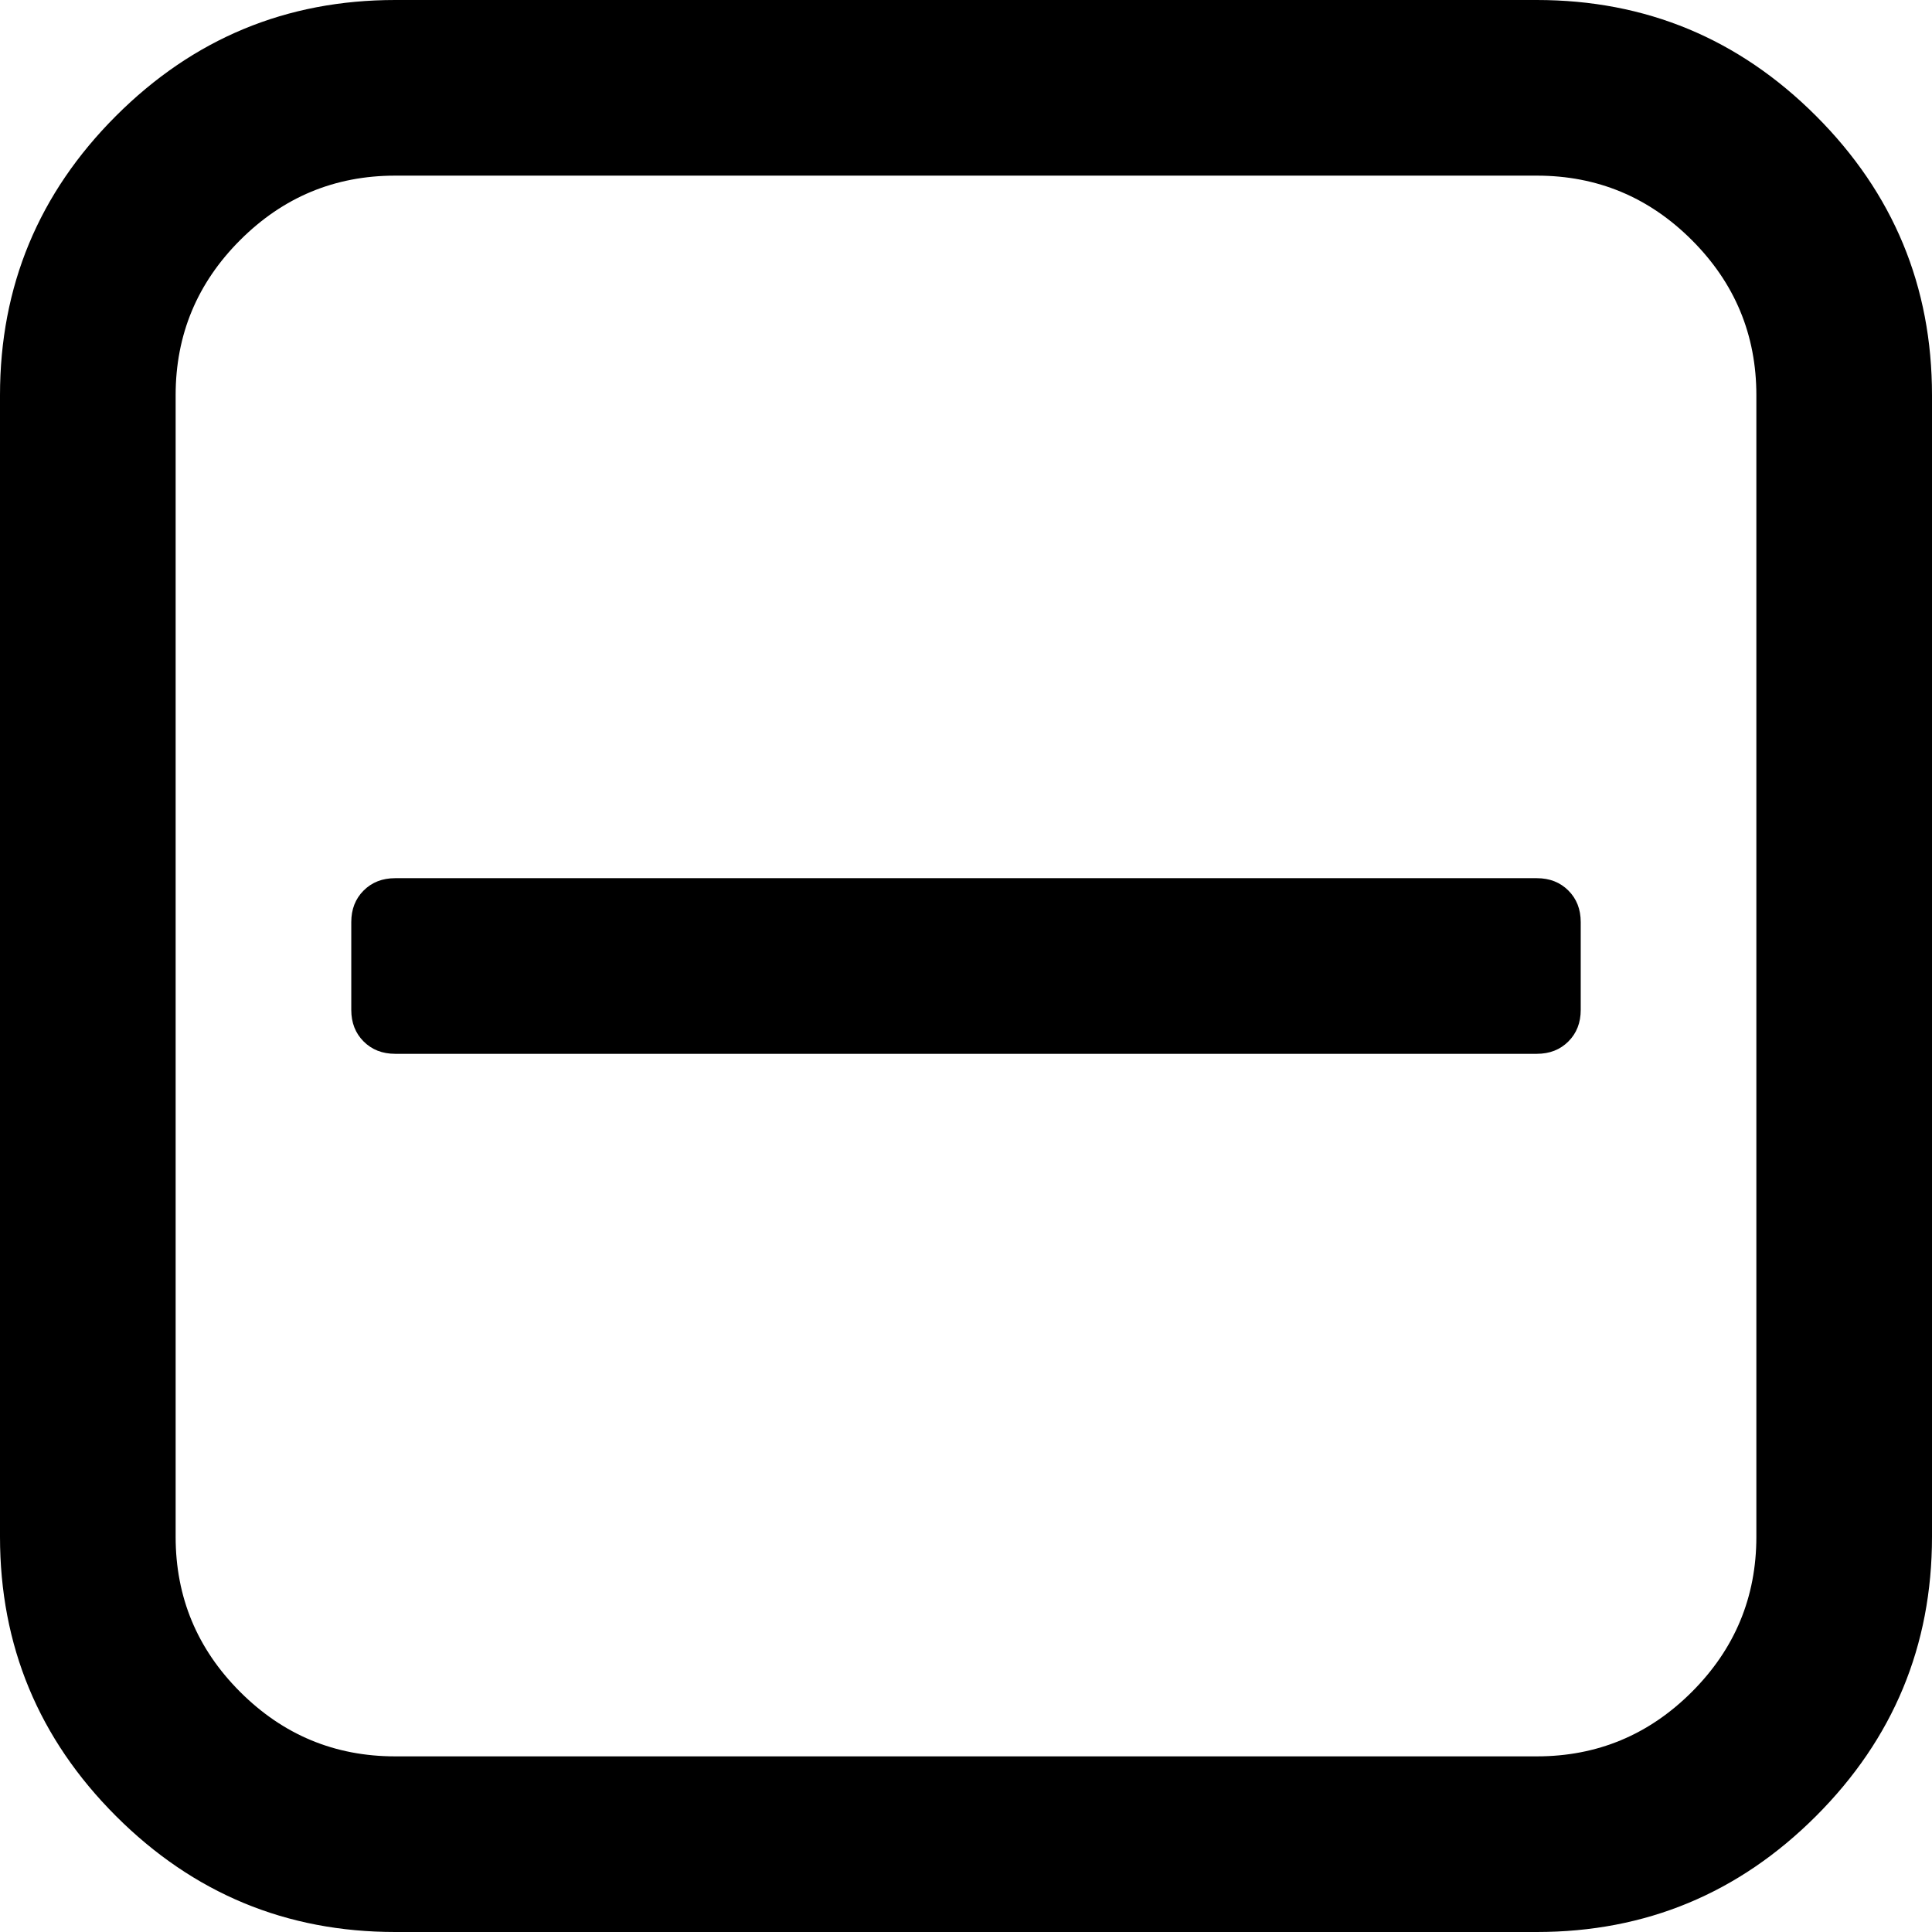
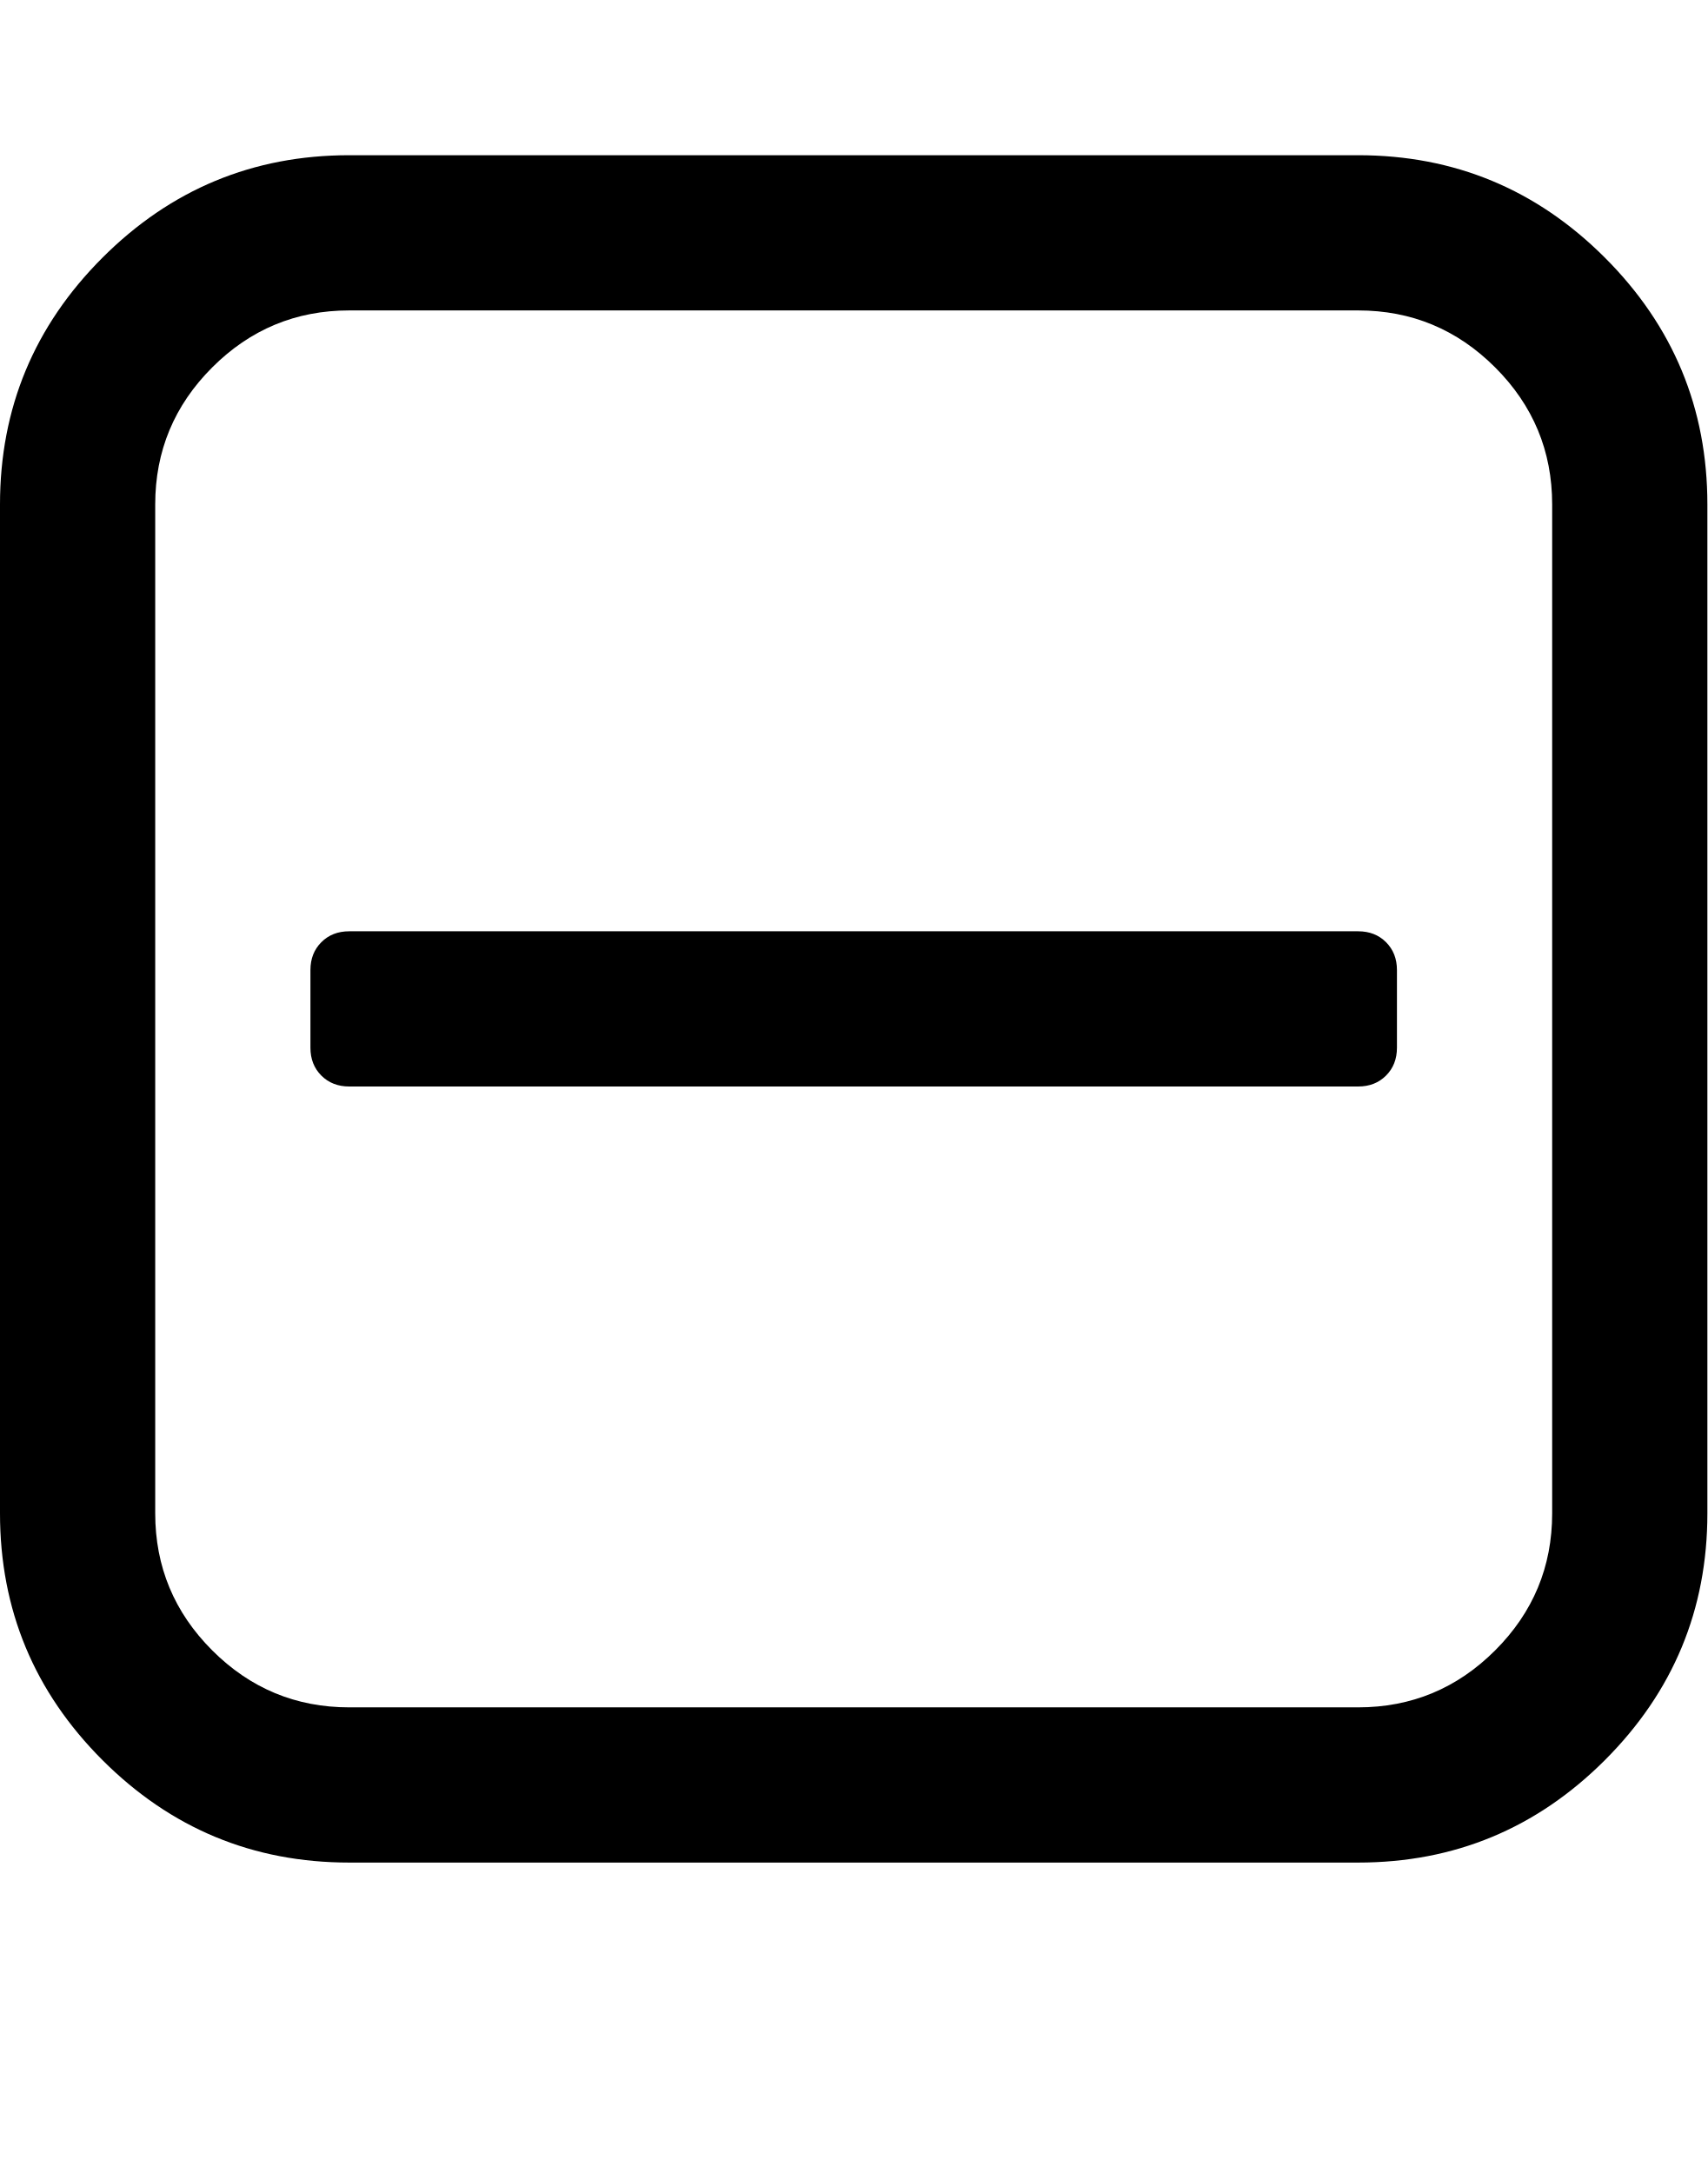
- <svg xmlns="http://www.w3.org/2000/svg" class="inline-svg--fa" data-icon="minus-square-o" viewBox="192 128 1408 1408">
-   <path fill="currentColor" d="M1344 800v64q0 14-9 23t-23 9H480q-14 0-23-9t-9-23v-64q0-14 9-23t23-9h832q14 0 23 9t9 23zm128 448V416q0-66-47-113t-113-47H480q-66 0-113 47t-47 113v832q0 66 47 113t113 47h832q66 0 113-47t47-113zm128-832v832q0 119-84.5 203.5T1312 1536H480q-119 0-203.5-84.5T192 1248V416q0-119 84.5-203.5T480 128h832q119 0 203.5 84.5T1600 416z" />
+ <svg xmlns="http://www.w3.org/2000/svg" class="inline-svg--fa" viewBox="0 0 1408 1792">
+   <path fill="currentColor" d="M1152 800v64q0 14-9 23t-23 9H288q-14 0-23-9t-9-23v-64q0-14 9-23t23-9h832q14 0 23 9t9 23zm128 448V416q0-66-47-113t-113-47H288q-66 0-113 47t-47 113v832q0 66 47 113t113 47h832q66 0 113-47t47-113zm128-832v832q0 119-84.5 203.5T1120 1536H288q-119 0-203.5-84.5T0 1248V416q0-119 84.5-203.5T288 128h832q119 0 203.5 84.5T1408 416z" />
</svg>
